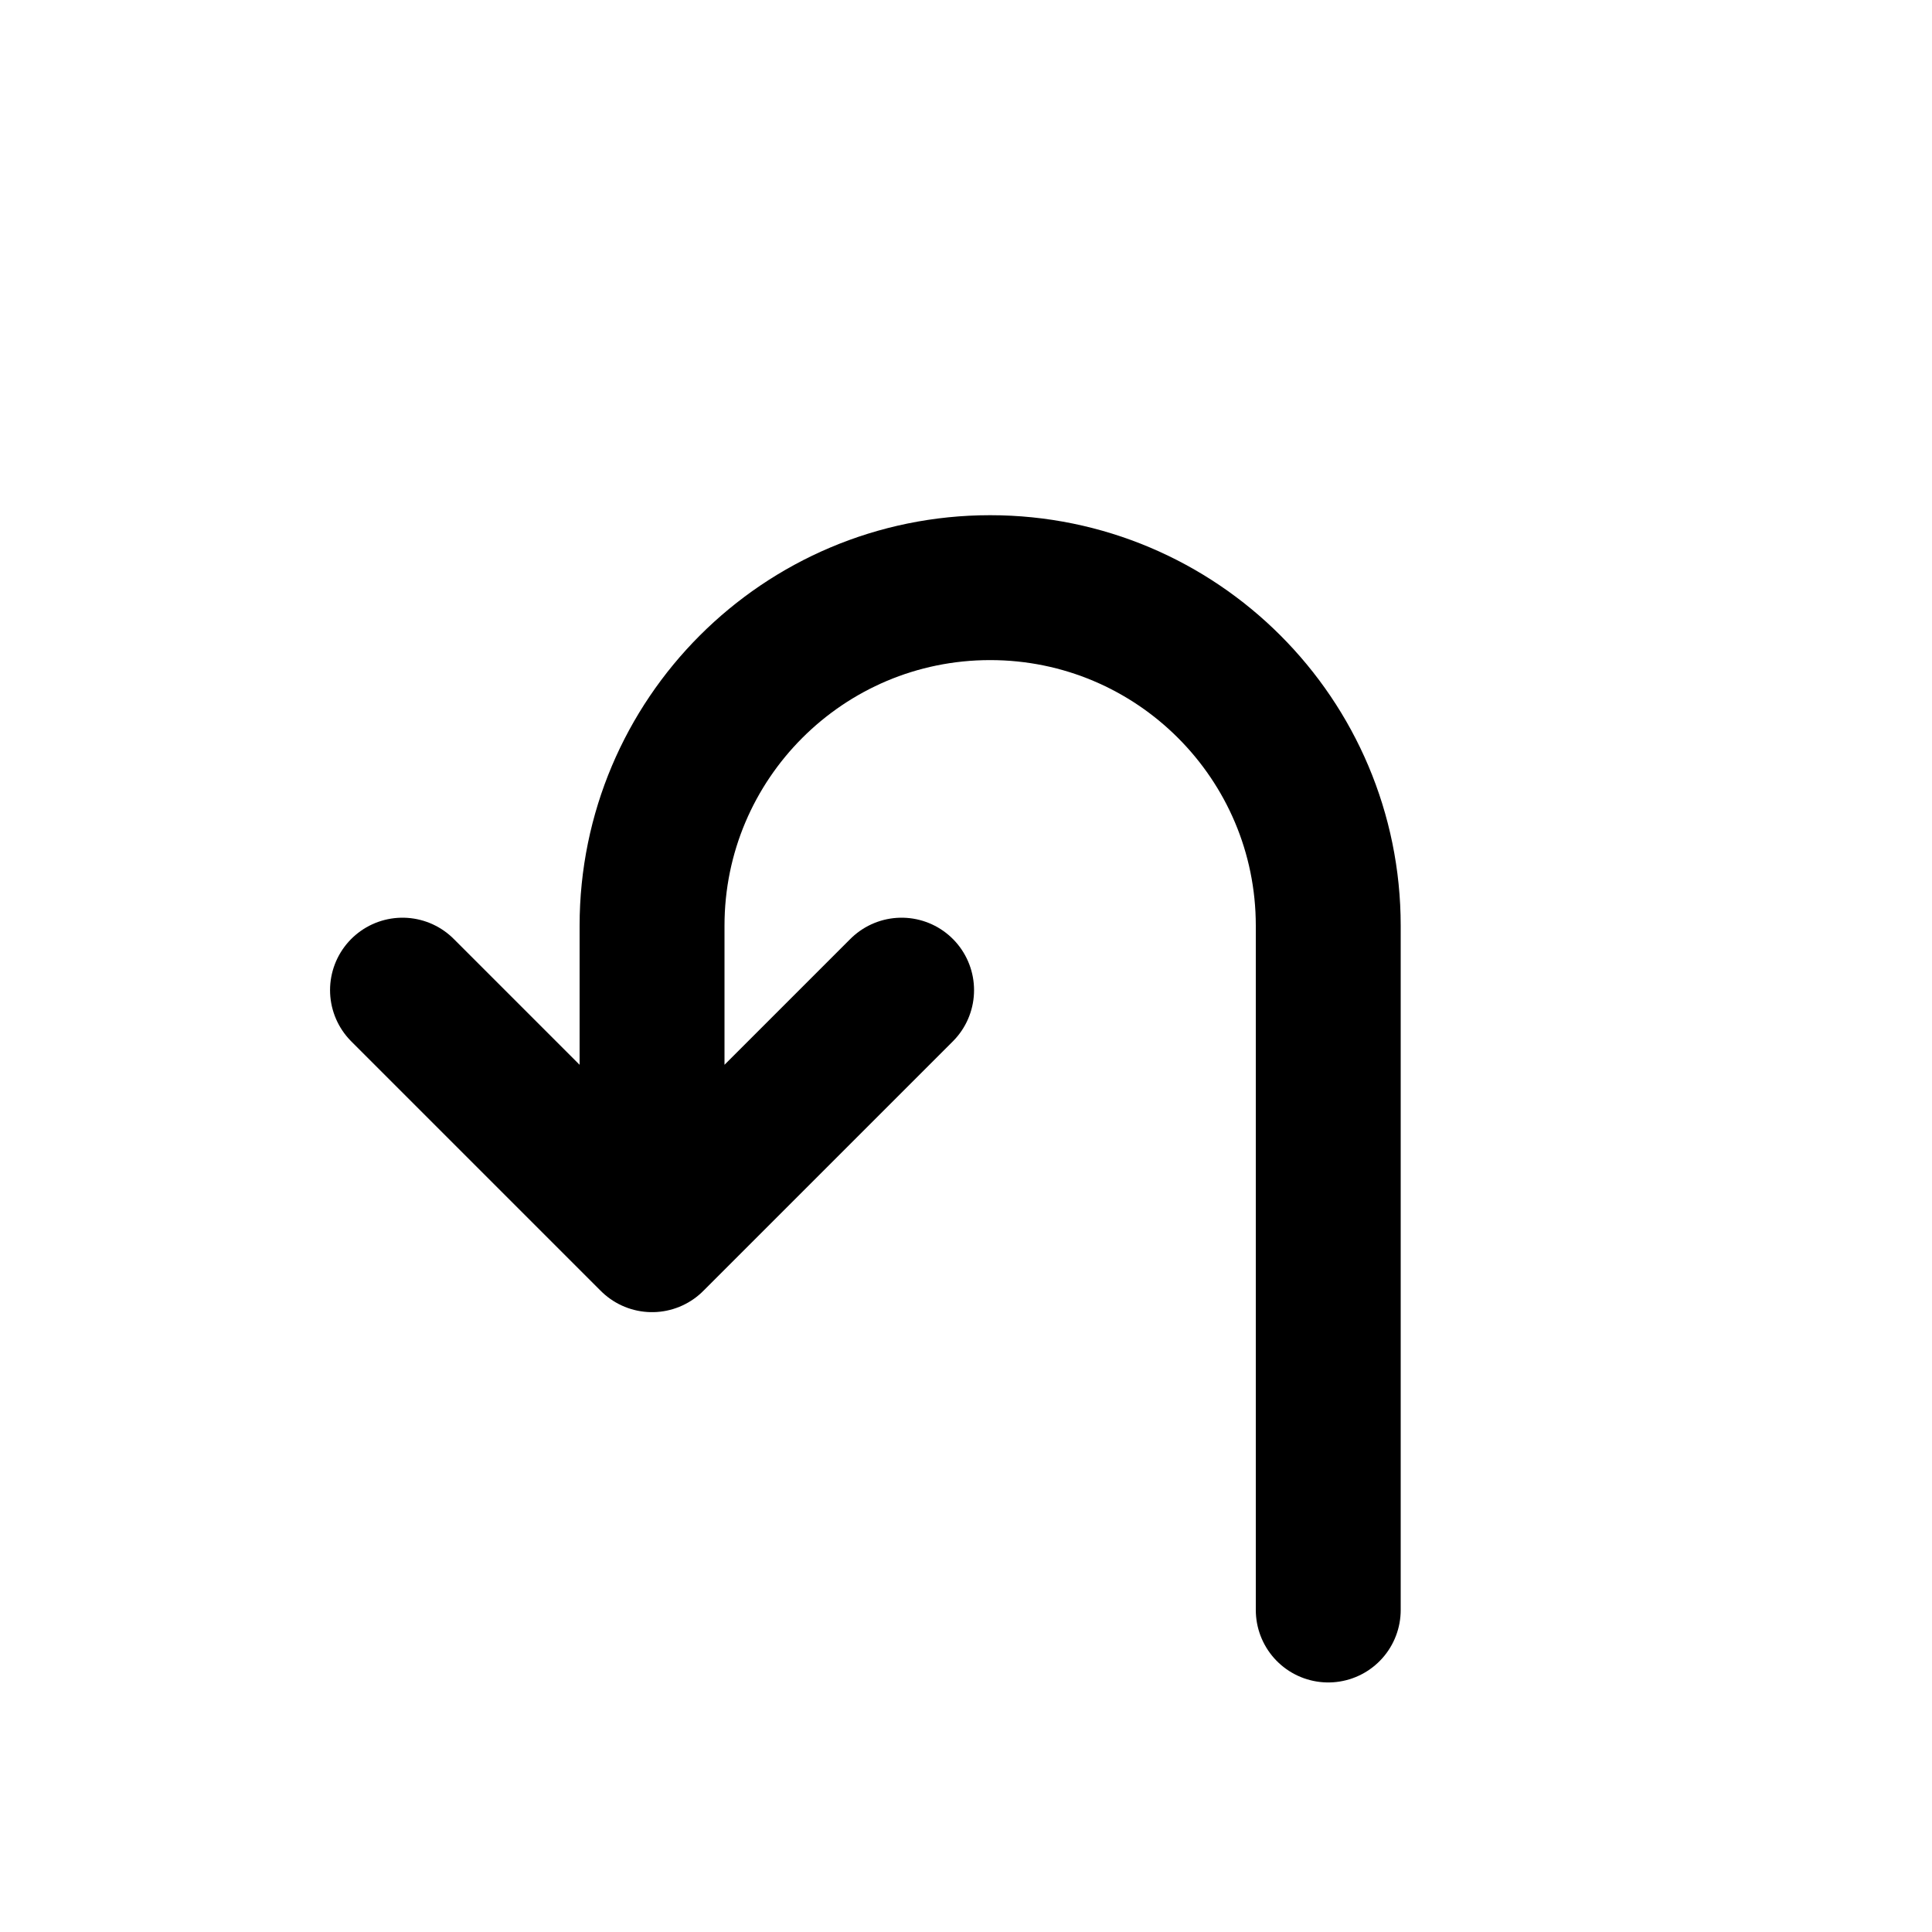
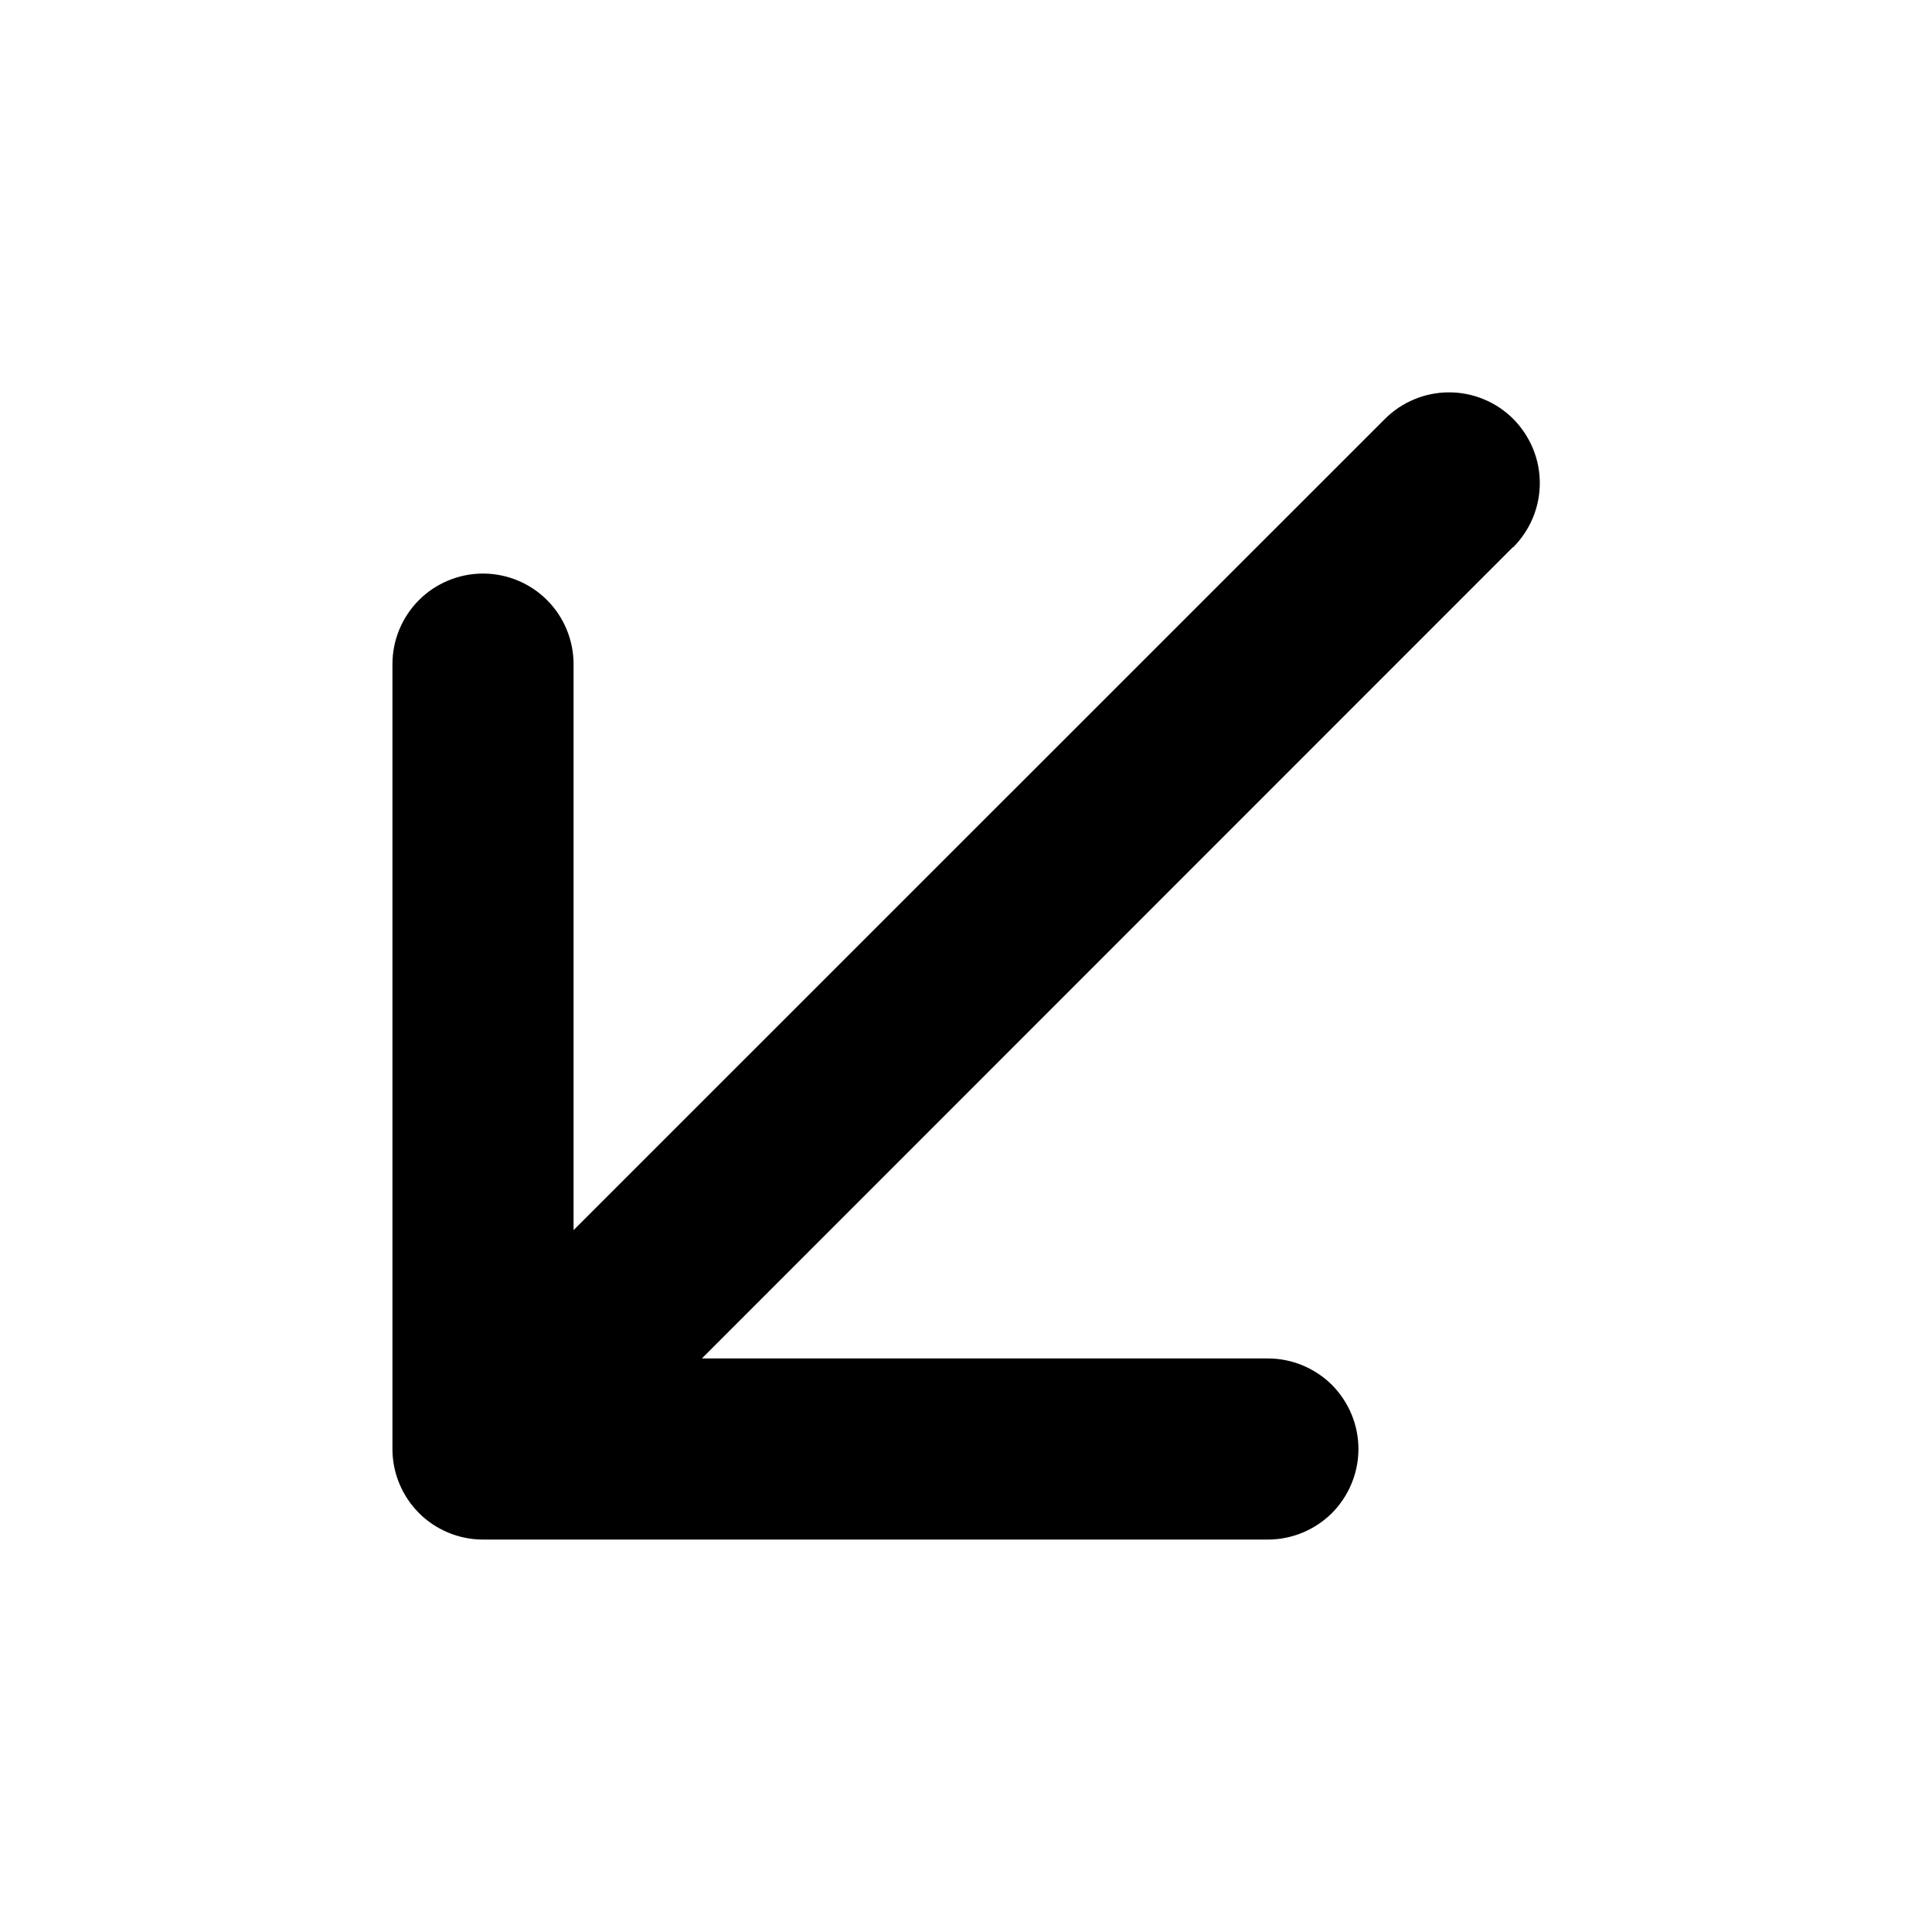
- <svg xmlns="http://www.w3.org/2000/svg" viewBox="0 0 24 24" fill="none" stroke="currentColor" stroke-width="1.8" stroke-linecap="round" stroke-linejoin="round">
-   <path d="M16.5 20v-8.5a4.2 4.2 0 0 0-8.4 0V15M8.1 15.4 5 12.3M8.1 15.4l3.1-3.1" />
+ <svg xmlns="http://www.w3.org/2000/svg" viewBox="0 0 24 24" fill="none">
+   <path d="M18.796 6.795L8.719 16.875H15.75C16.048 16.875 16.334 16.994 16.546 17.204C16.756 17.416 16.875 17.702 16.875 18C16.875 18.298 16.756 18.584 16.546 18.796C16.334 19.006 16.048 19.125 15.75 19.125H6C5.702 19.125 5.415 19.006 5.205 18.796C4.994 18.584 4.875 18.298 4.875 18V8.25C4.875 7.952 4.994 7.665 5.205 7.454C5.415 7.244 5.702 7.125 6 7.125C6.298 7.125 6.585 7.244 6.795 7.454C7.006 7.665 7.125 7.952 7.125 8.25V15.281L17.204 5.204C17.309 5.099 17.433 5.016 17.57 4.96C17.706 4.903 17.853 4.874 18.001 4.874C18.149 4.874 18.296 4.903 18.432 4.96C18.569 5.016 18.693 5.099 18.798 5.204C18.902 5.309 18.985 5.433 19.042 5.57C19.099 5.706 19.128 5.853 19.128 6.001C19.128 6.149 19.099 6.295 19.042 6.432C18.985 6.569 18.902 6.693 18.798 6.798L18.796 6.795Z" fill="currentColor" />
</svg>
